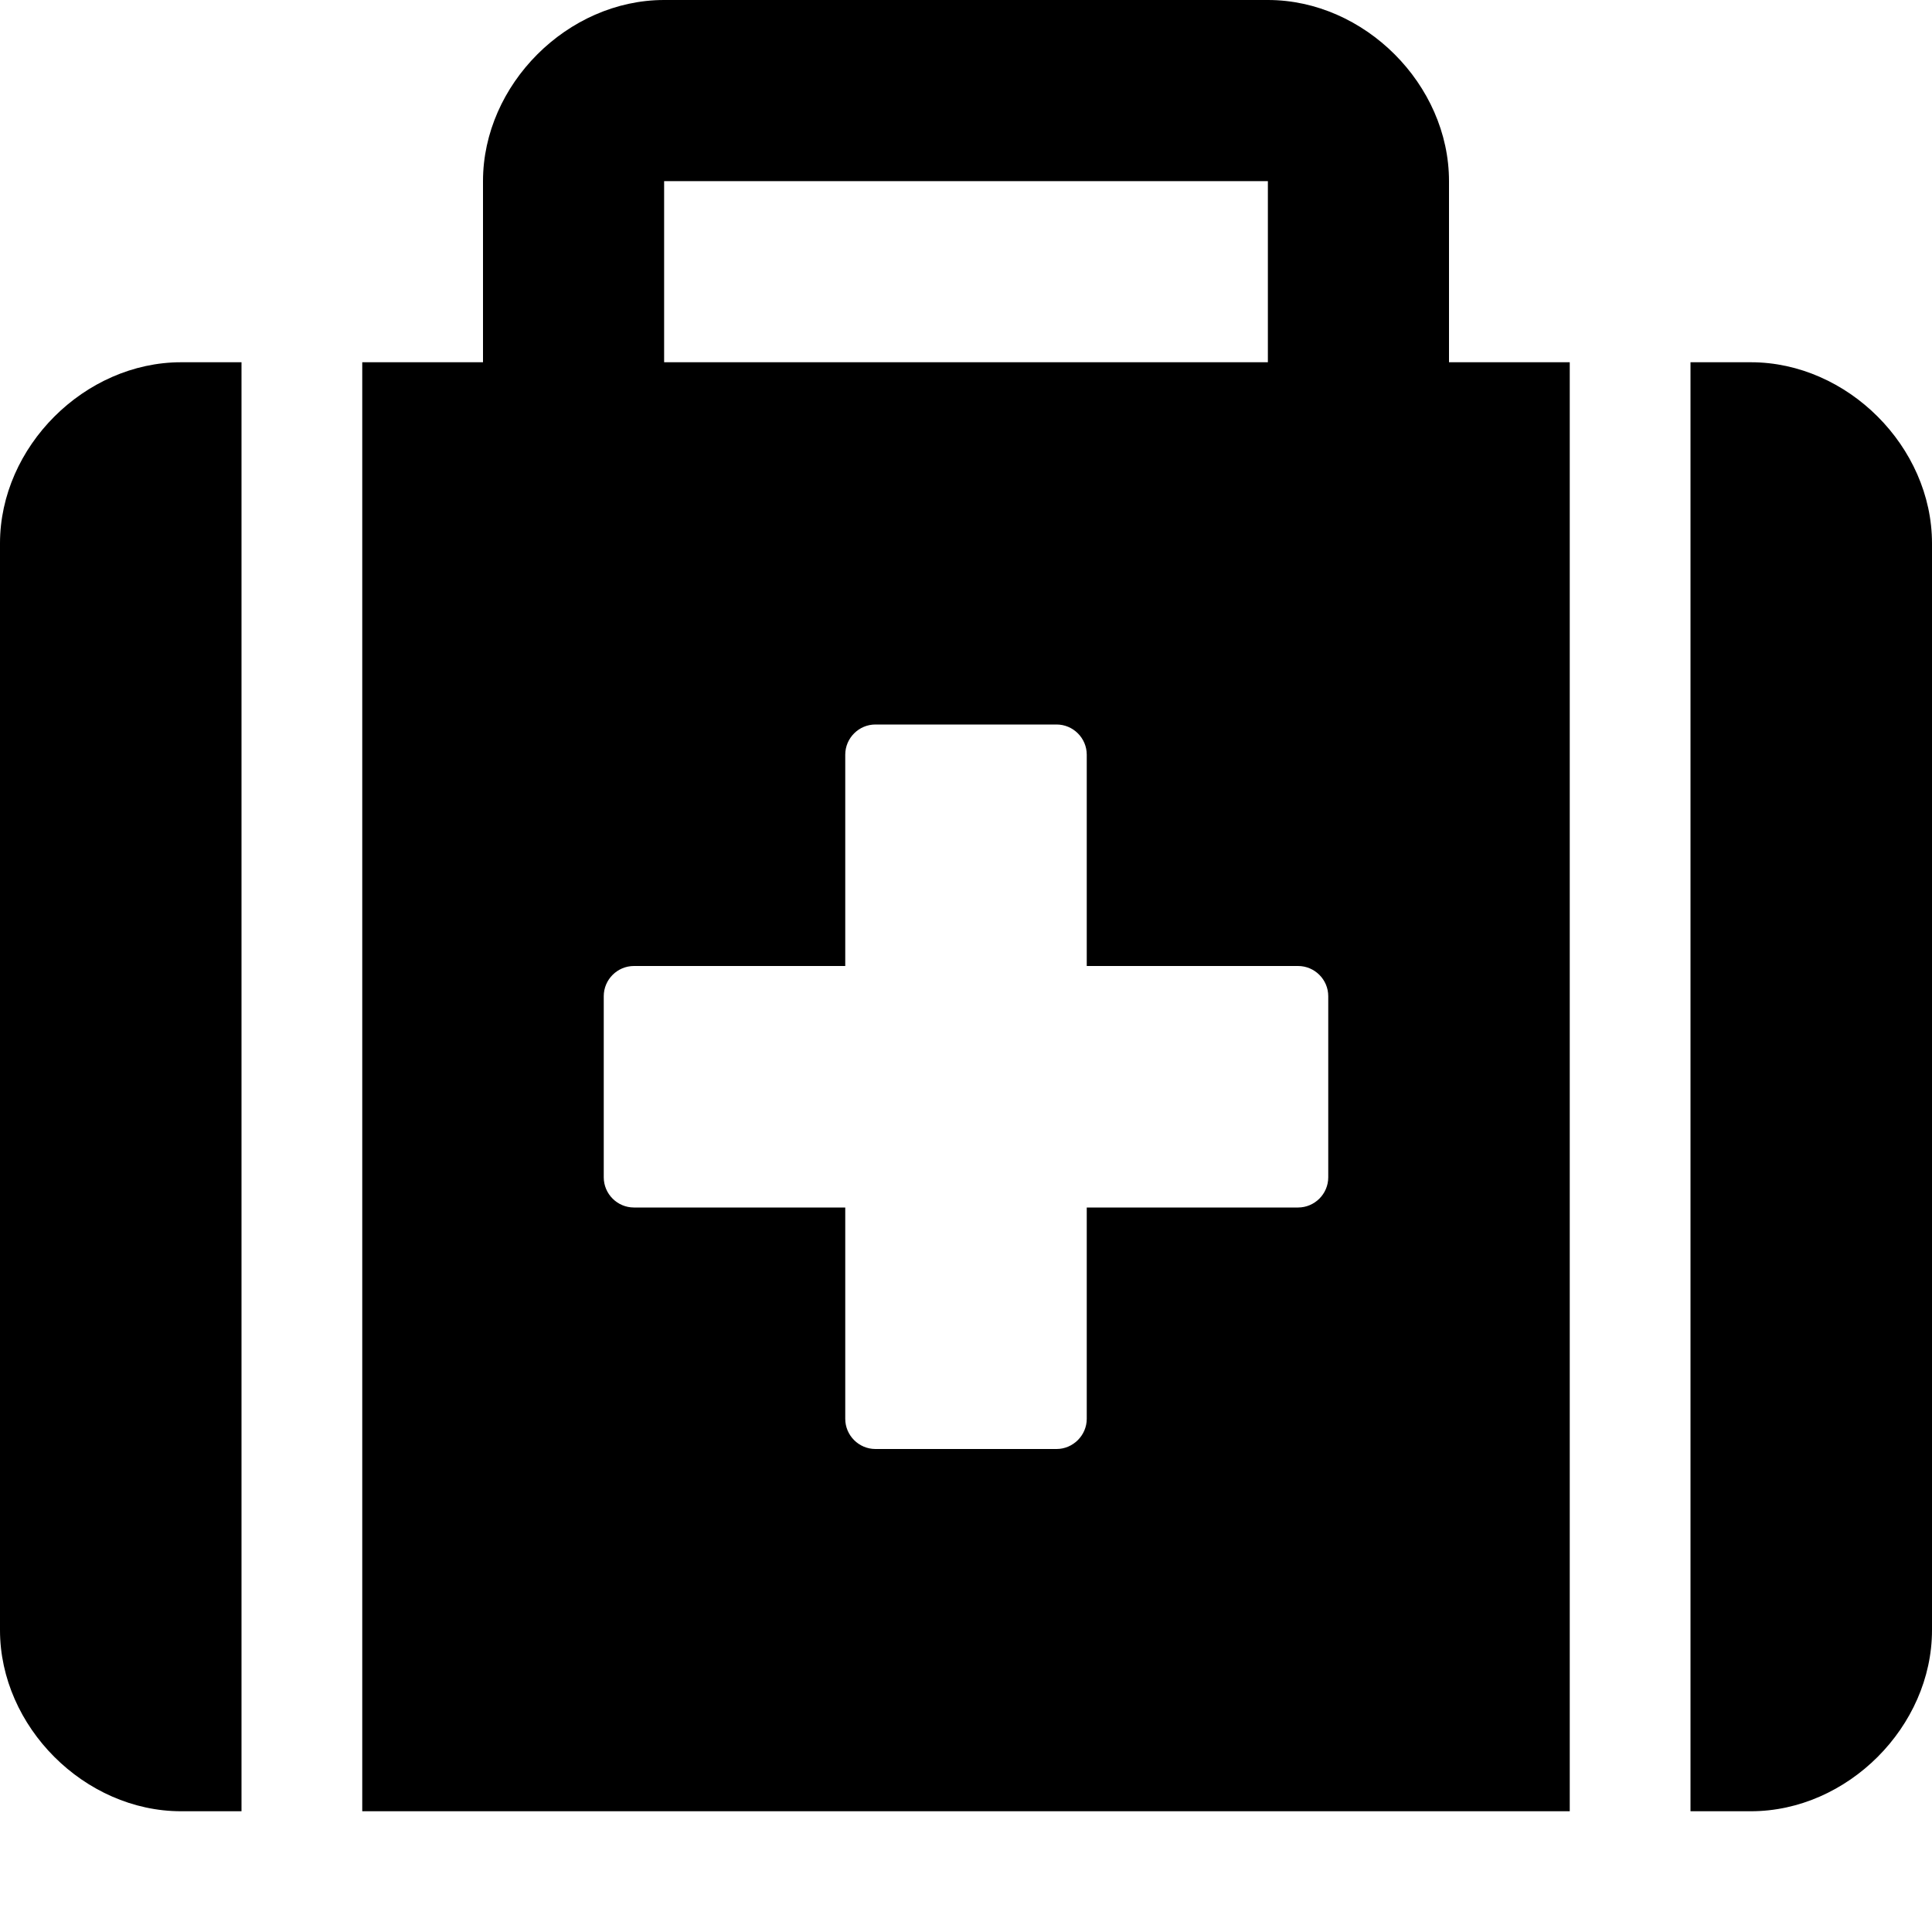
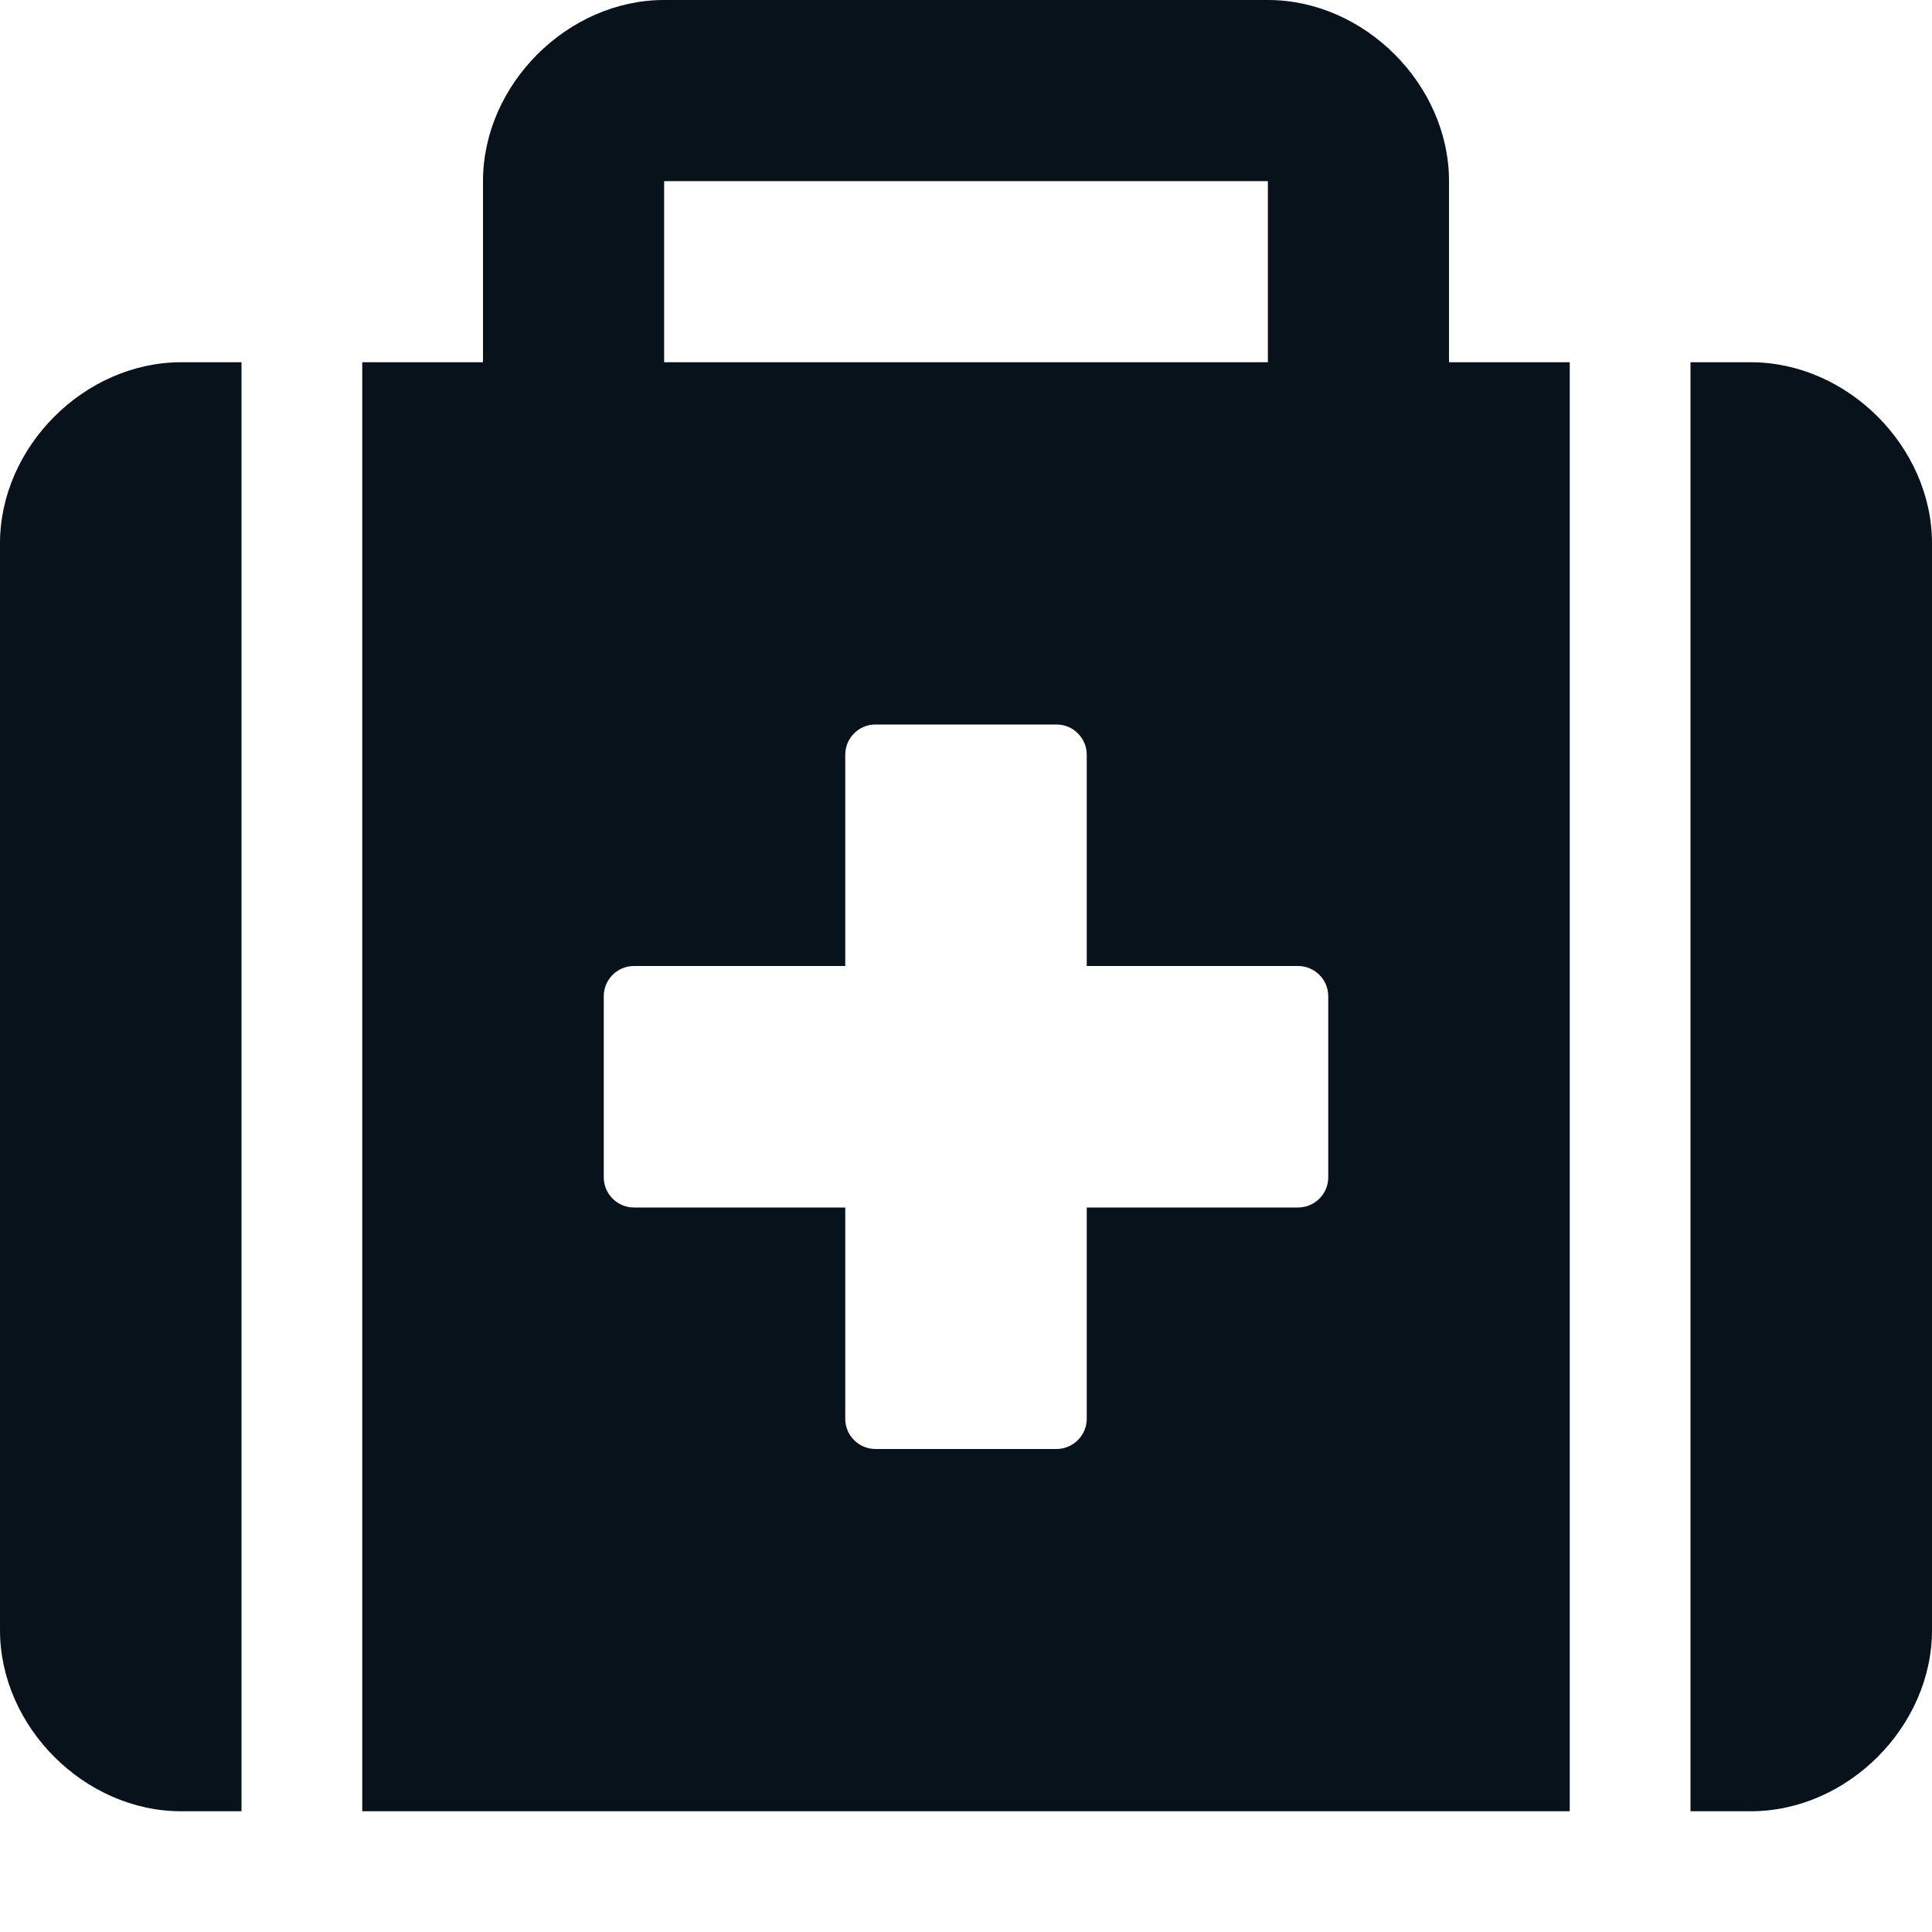
<svg xmlns="http://www.w3.org/2000/svg" viewBox="0 0 512 512">
-   <path d="M0 144v288C0 457.6 22.41 480 48 480H64V96H48C22.41 96 0 118.4 0 144zM464 96H448v384h16c25.59 0 48-22.41 48-48v-288C512 118.4 489.6 96 464 96zM384 48C384 22.41 361.6 0 336 0h-160C150.4 0 128 22.41 128 48V96H96v384h320V96h-32V48zM176 48h160V96h-160V48zM352 312C352 316.4 348.4 320 344 320H288v56c0 4.375-3.625 8-8 8h-48C227.6 384 224 380.4 224 376V320H168C163.6 320 160 316.4 160 312v-48C160 259.6 163.6 256 168 256H224V200C224 195.6 227.6 192 232 192h48C284.4 192 288 195.6 288 200V256h56C348.4 256 352 259.6 352 264V312z" />
+   <path fill="rgb(7, 18, 26)" d="M0 144v288C0 457.6 22.41 480 48 480H64V96H48C22.41 96 0 118.4 0 144zM464 96H448v384h16c25.59 0 48-22.41 48-48v-288C512 118.4 489.6 96 464 96zM384 48C384 22.41 361.6 0 336 0h-160C150.4 0 128 22.41 128 48V96H96v384h320V96h-32V48zM176 48h160V96h-160V48zM352 312C352 316.4 348.4 320 344 320H288v56c0 4.375-3.625 8-8 8h-48C227.6 384 224 380.4 224 376V320H168C163.6 320 160 316.4 160 312v-48C160 259.6 163.6 256 168 256H224V200C224 195.6 227.6 192 232 192h48C284.4 192 288 195.6 288 200V256h56C348.4 256 352 259.6 352 264V312z" />
</svg>
